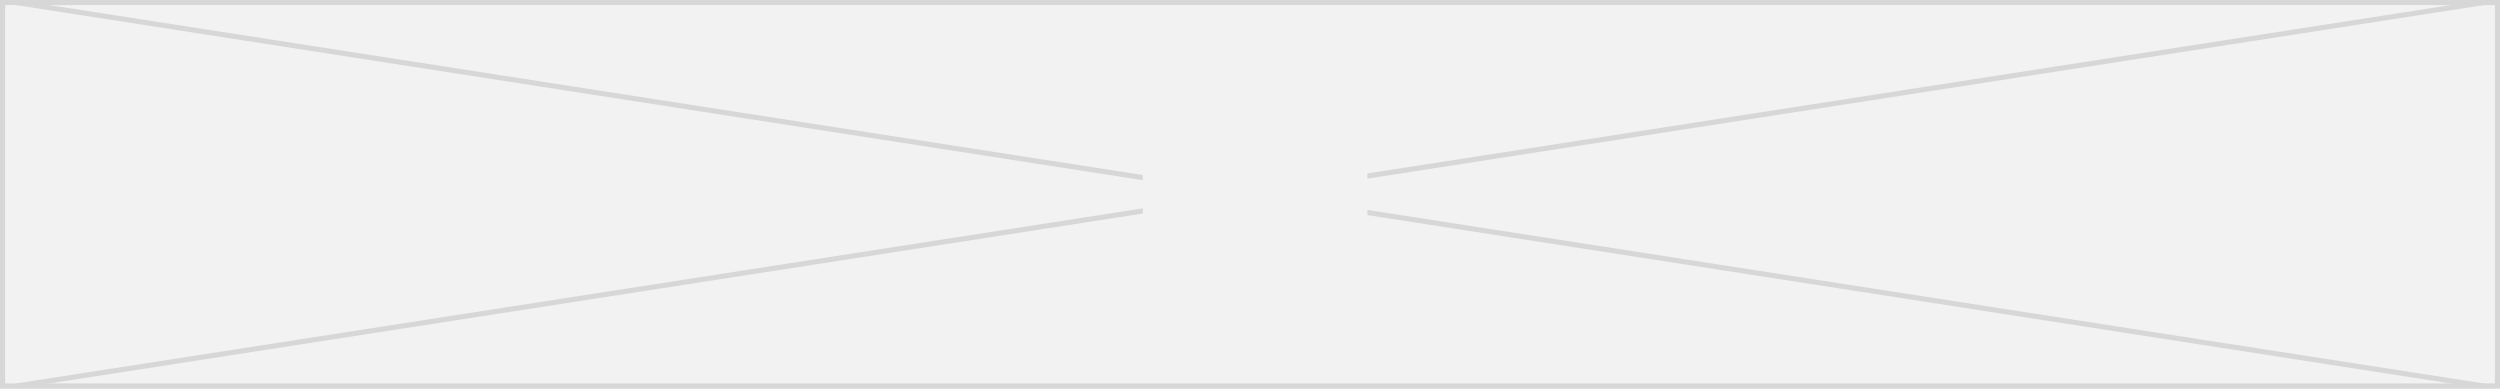
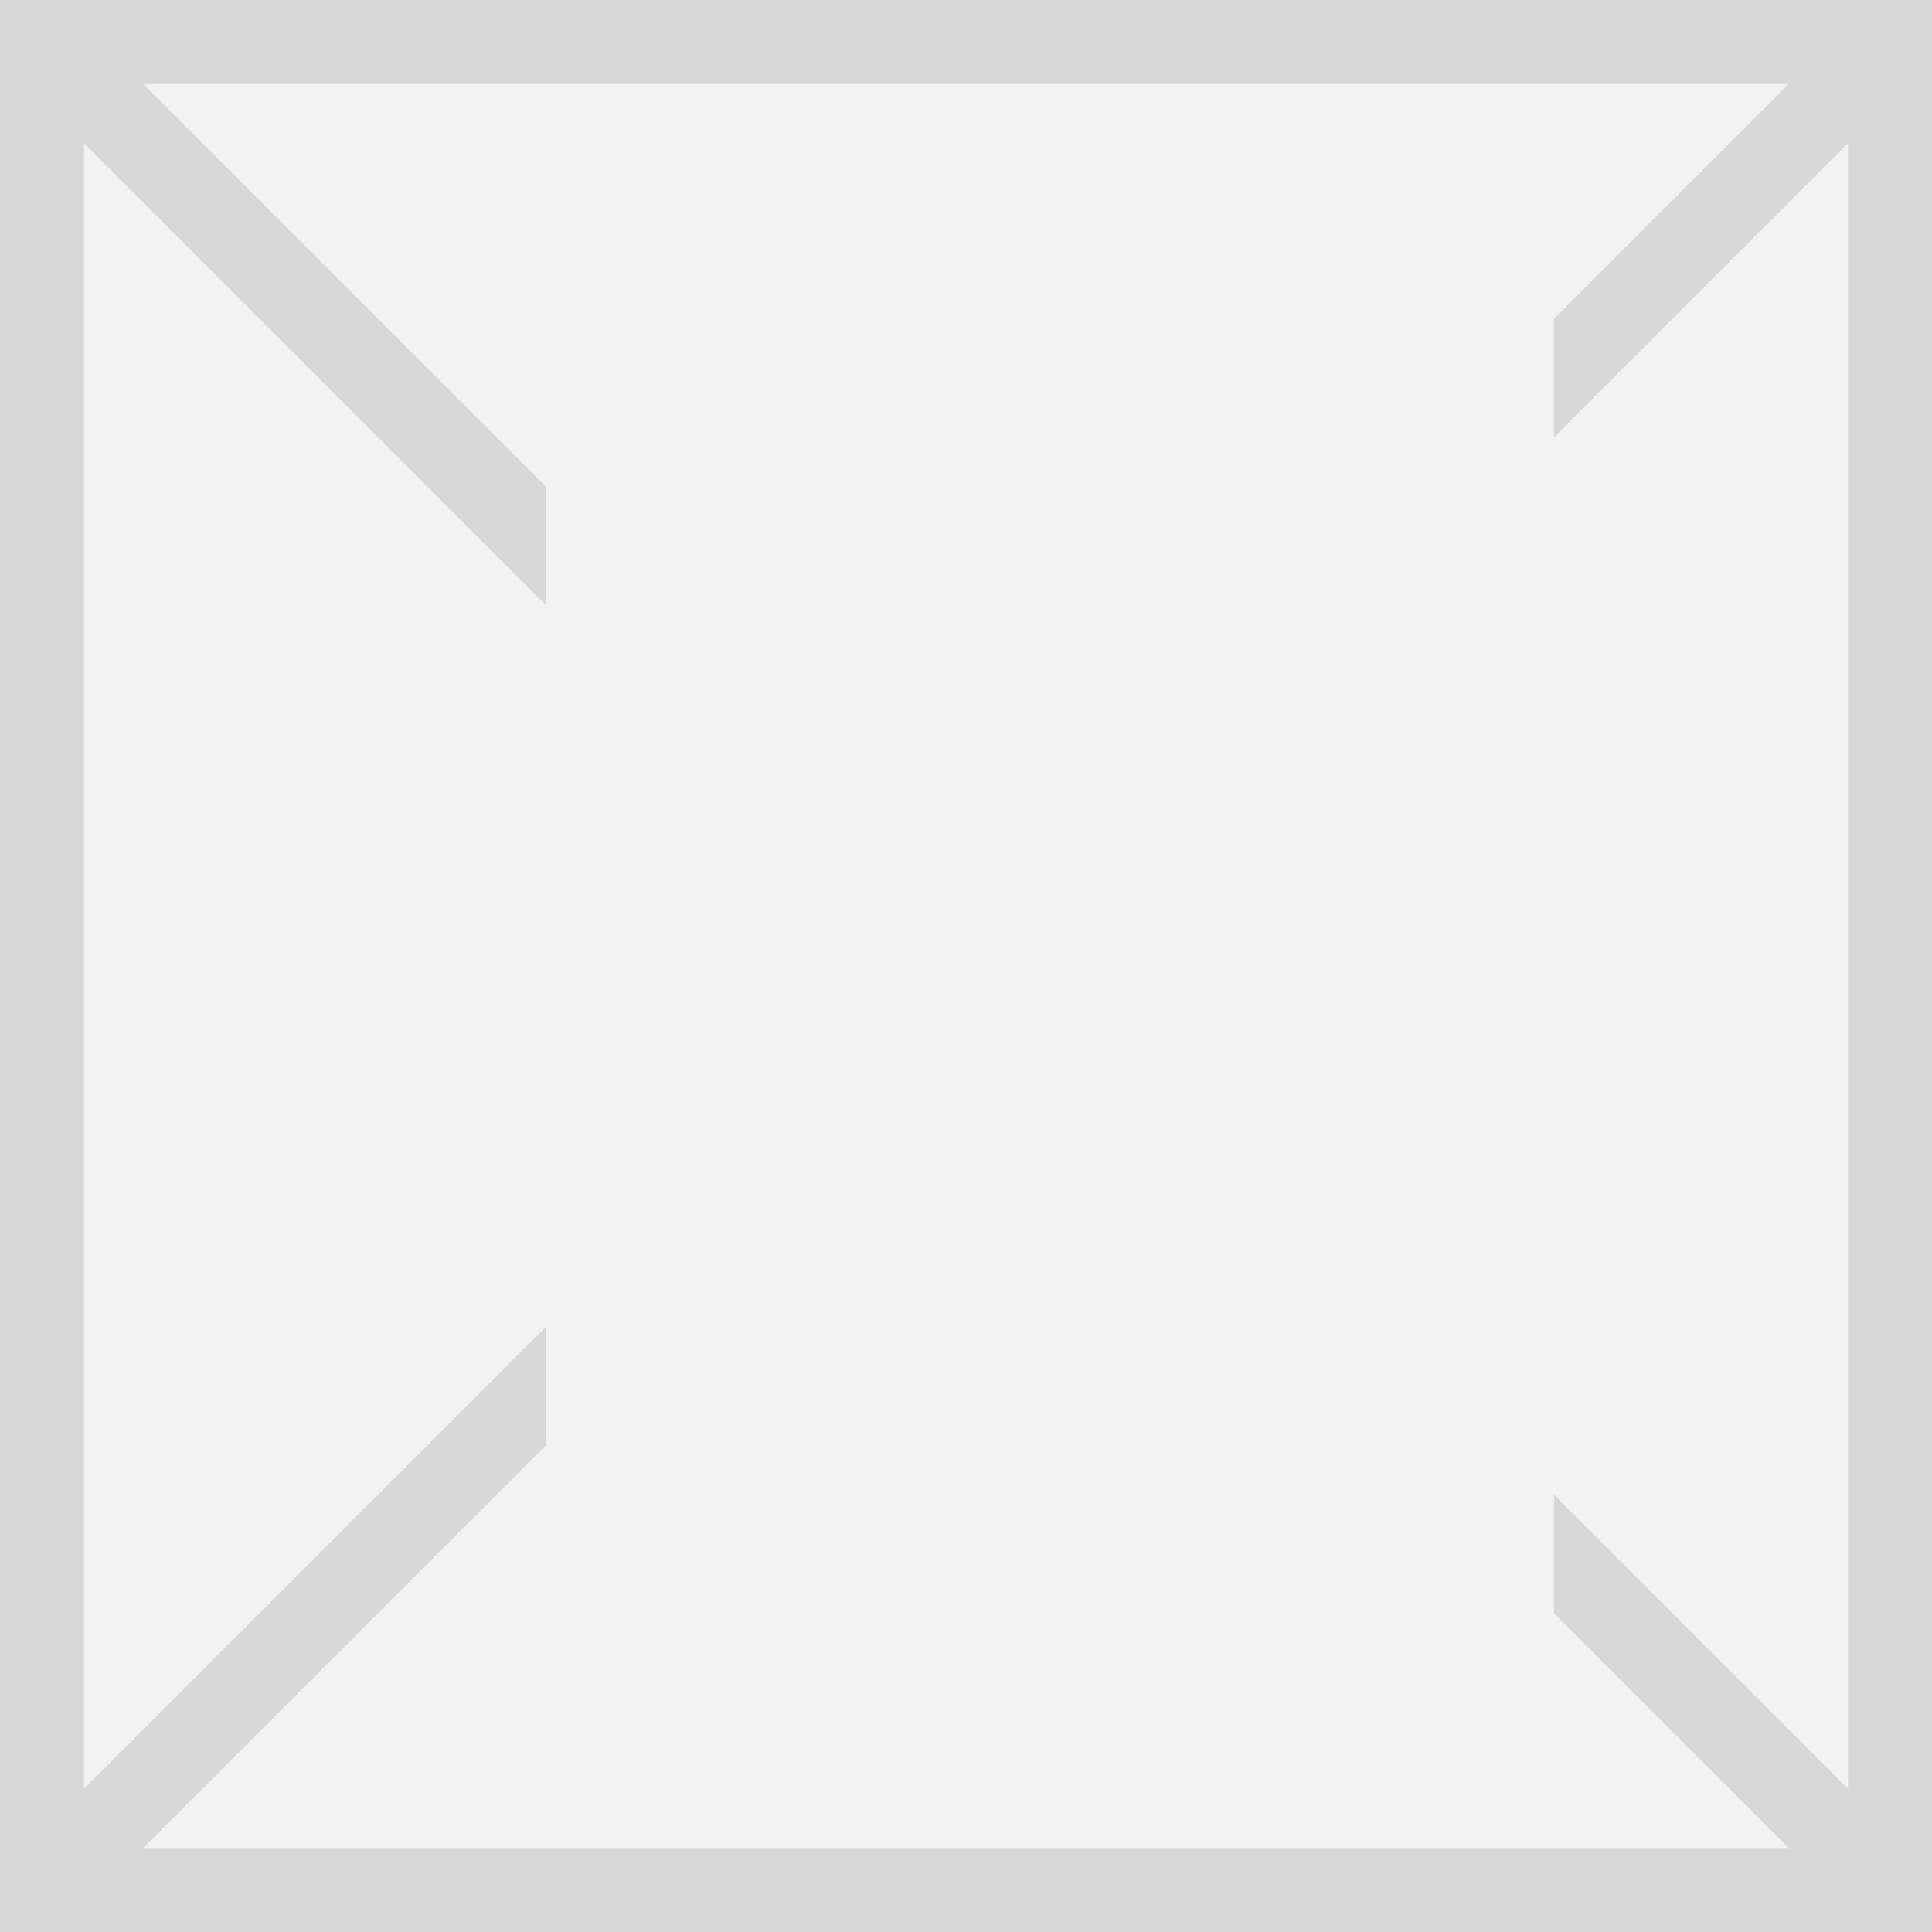
- <svg xmlns="http://www.w3.org/2000/svg" version="1.1" width="489px" height="76px">
+ <svg xmlns="http://www.w3.org/2000/svg" version="1.1" width="23px" height="23px">
  <defs>
-     <mask fill="white" id="clip828">
-       <path d="M 835.53 719  L 879.47 719  L 879.47 741  L 835.53 741  Z M 612 691  L 1101 691  L 1101 767  L 612 767  Z " fill-rule="evenodd" />
+     <mask fill="white" id="clip1791">
+       <path d="M 1006.5 117  L 1018.5 117  L 1018.5 137  L 1006.5 137  Z M 1000 114  L 1023 114  L 1023 137  L 1000 137  Z " fill-rule="evenodd" />
    </mask>
  </defs>
-   <g transform="matrix(1 0 0 1 -612 -691 )">
-     <path d="M 612.5 691.5  L 1100.5 691.5  L 1100.5 766.5  L 612.5 766.5  L 612.5 691.5  Z " fill-rule="nonzero" fill="#f2f2f2" stroke="none" />
-     <path d="M 612.5 691.5  L 1100.5 691.5  L 1100.5 766.5  L 612.5 766.5  L 612.5 691.5  Z " stroke-width="1" stroke="#d7d7d7" fill="none" />
-     <path d="M 615.179 691.494  L 1097.821 766.506  M 1097.821 691.494  L 615.179 766.506  " stroke-width="1" stroke="#d7d7d7" fill="none" mask="url(#clip828)" />
+   <g transform="matrix(1 0 0 1 -1000 -114 )">
+     <path d="M 1000.5 114.5  L 1022.5 114.5  L 1022.5 136.5  L 1000.5 136.5  L 1000.5 114.5  Z " fill-rule="nonzero" fill="#f2f2f2" stroke="none" />
+     <path d="M 1000.5 114.5  L 1022.5 114.5  L 1022.5 136.5  L 1000.5 136.5  L 1000.5 114.5  Z " stroke-width="1" stroke="#d7d7d7" fill="none" />
+     <path d="M 1000.354 114.354  L 1022.646 136.646  M 1022.646 114.354  L 1000.354 136.646  " stroke-width="1" stroke="#d7d7d7" fill="none" mask="url(#clip1791)" />
  </g>
</svg>
